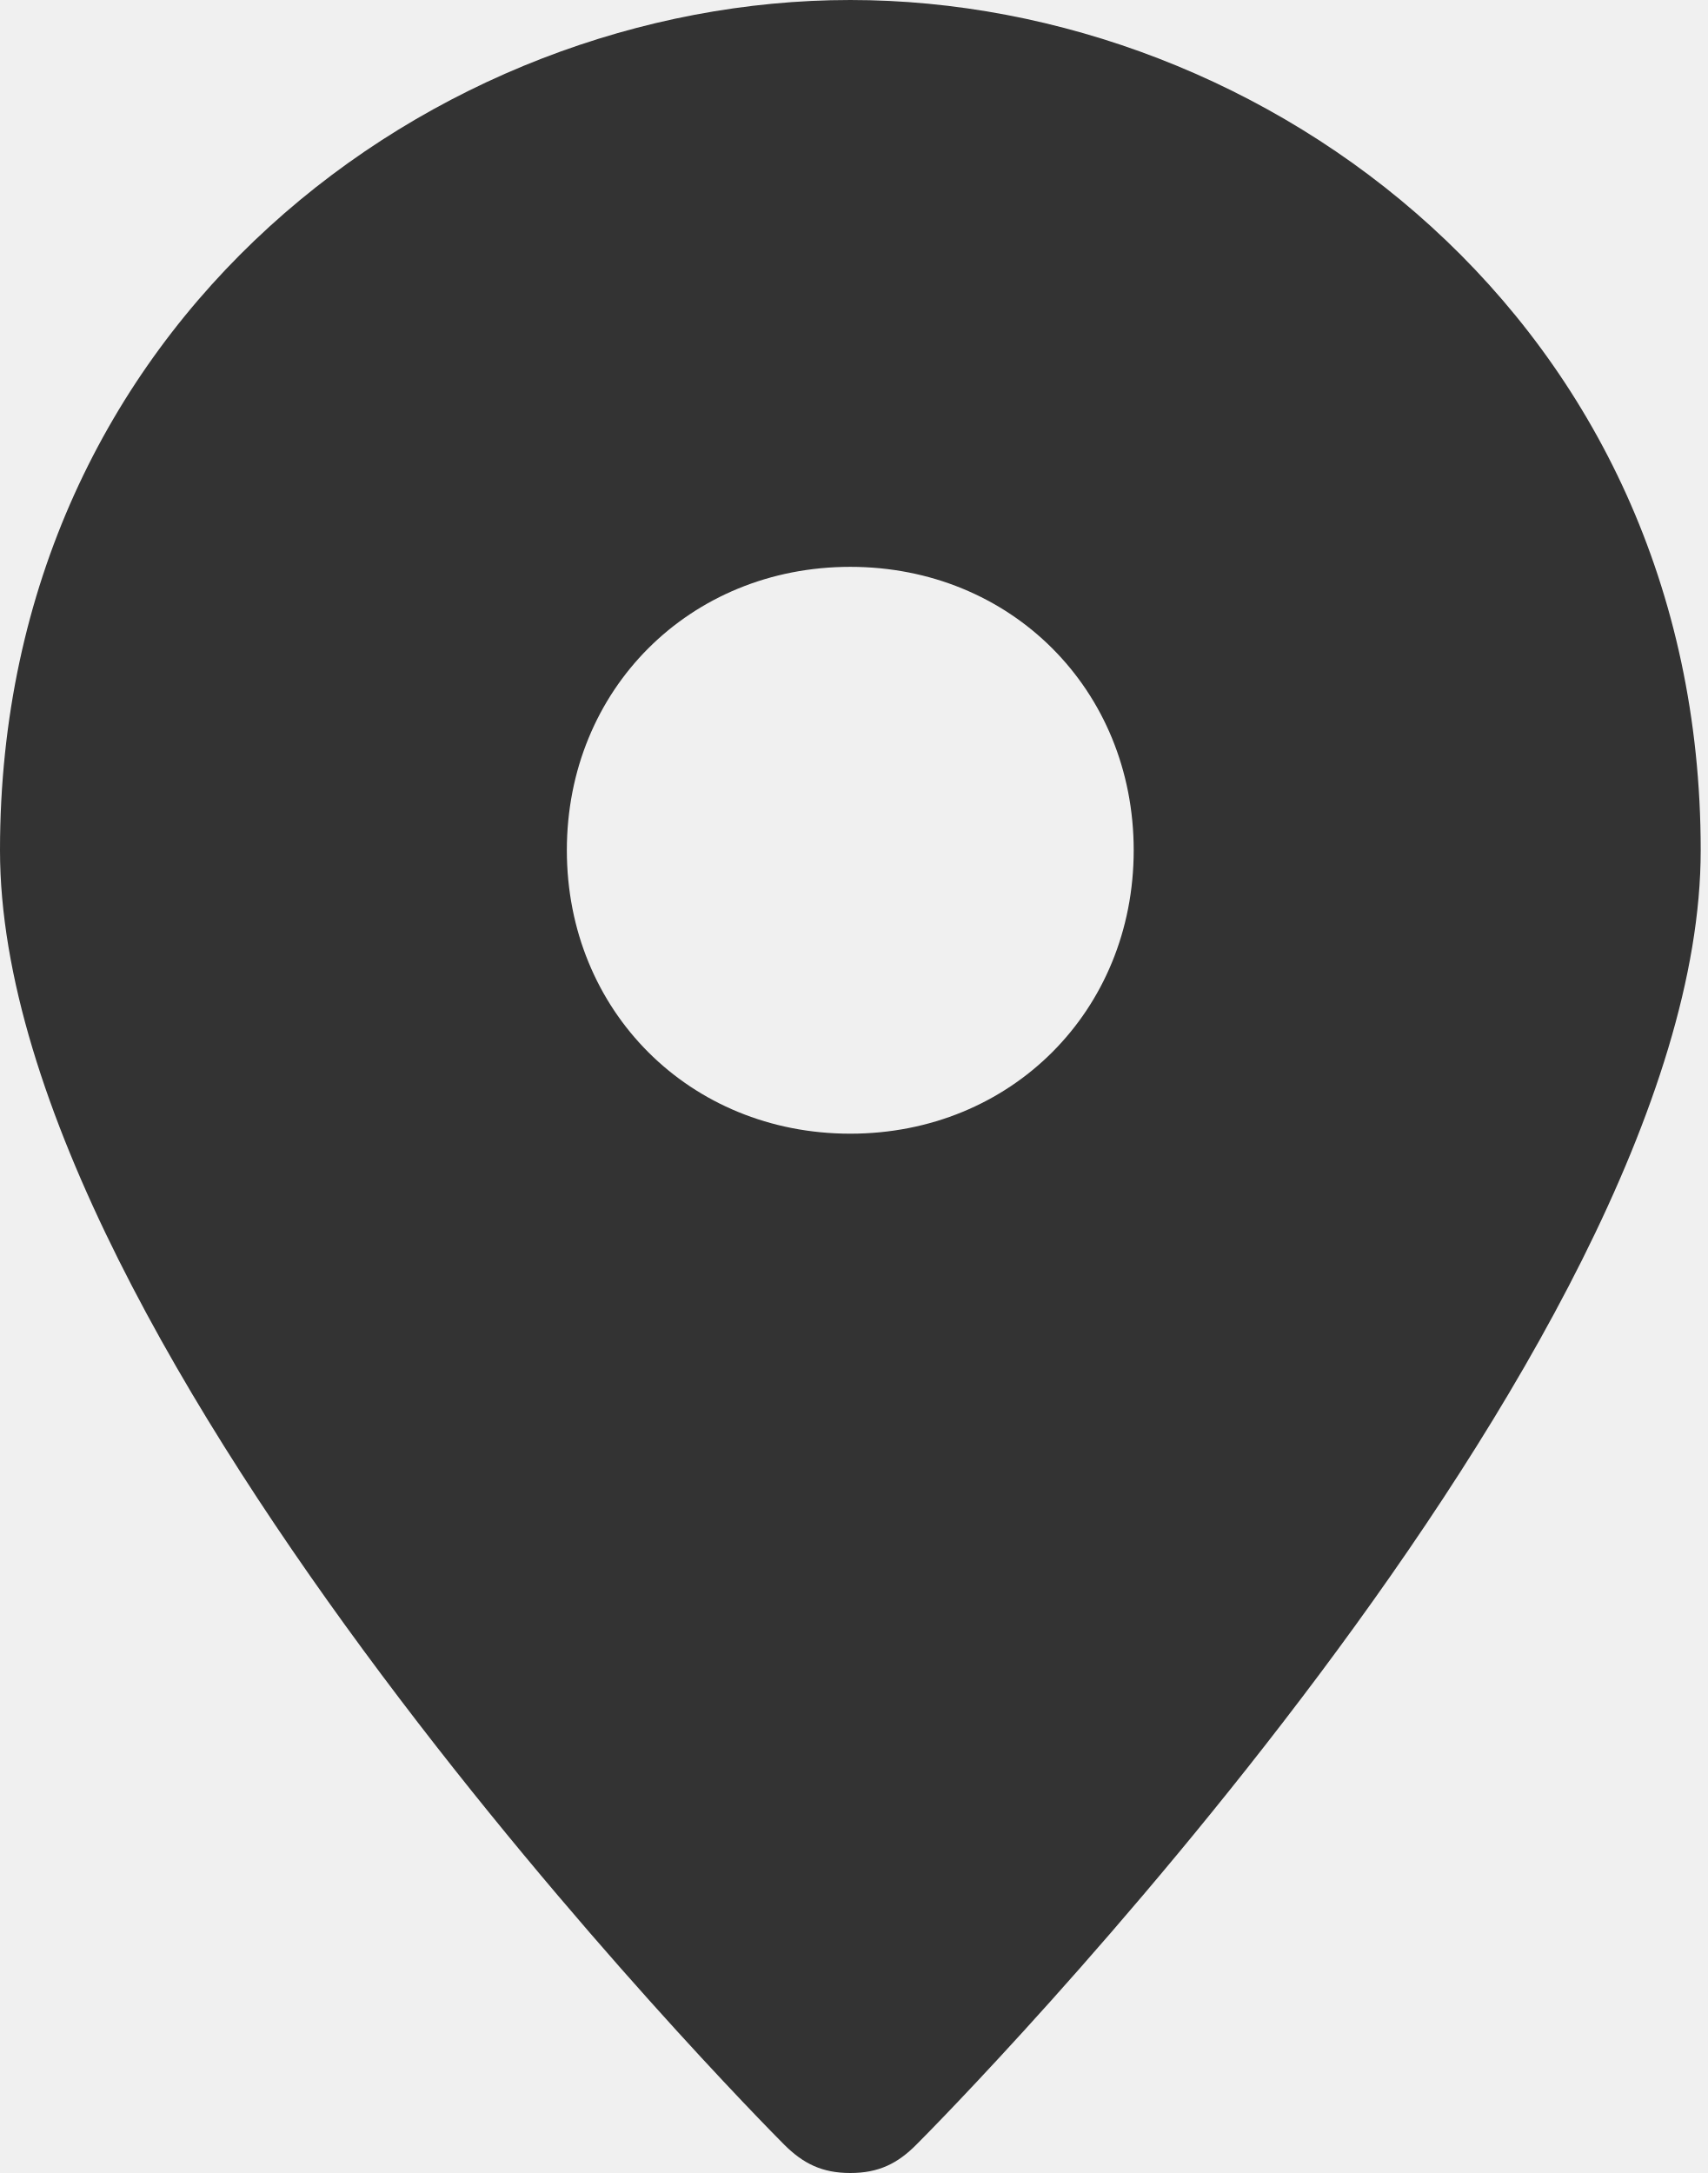
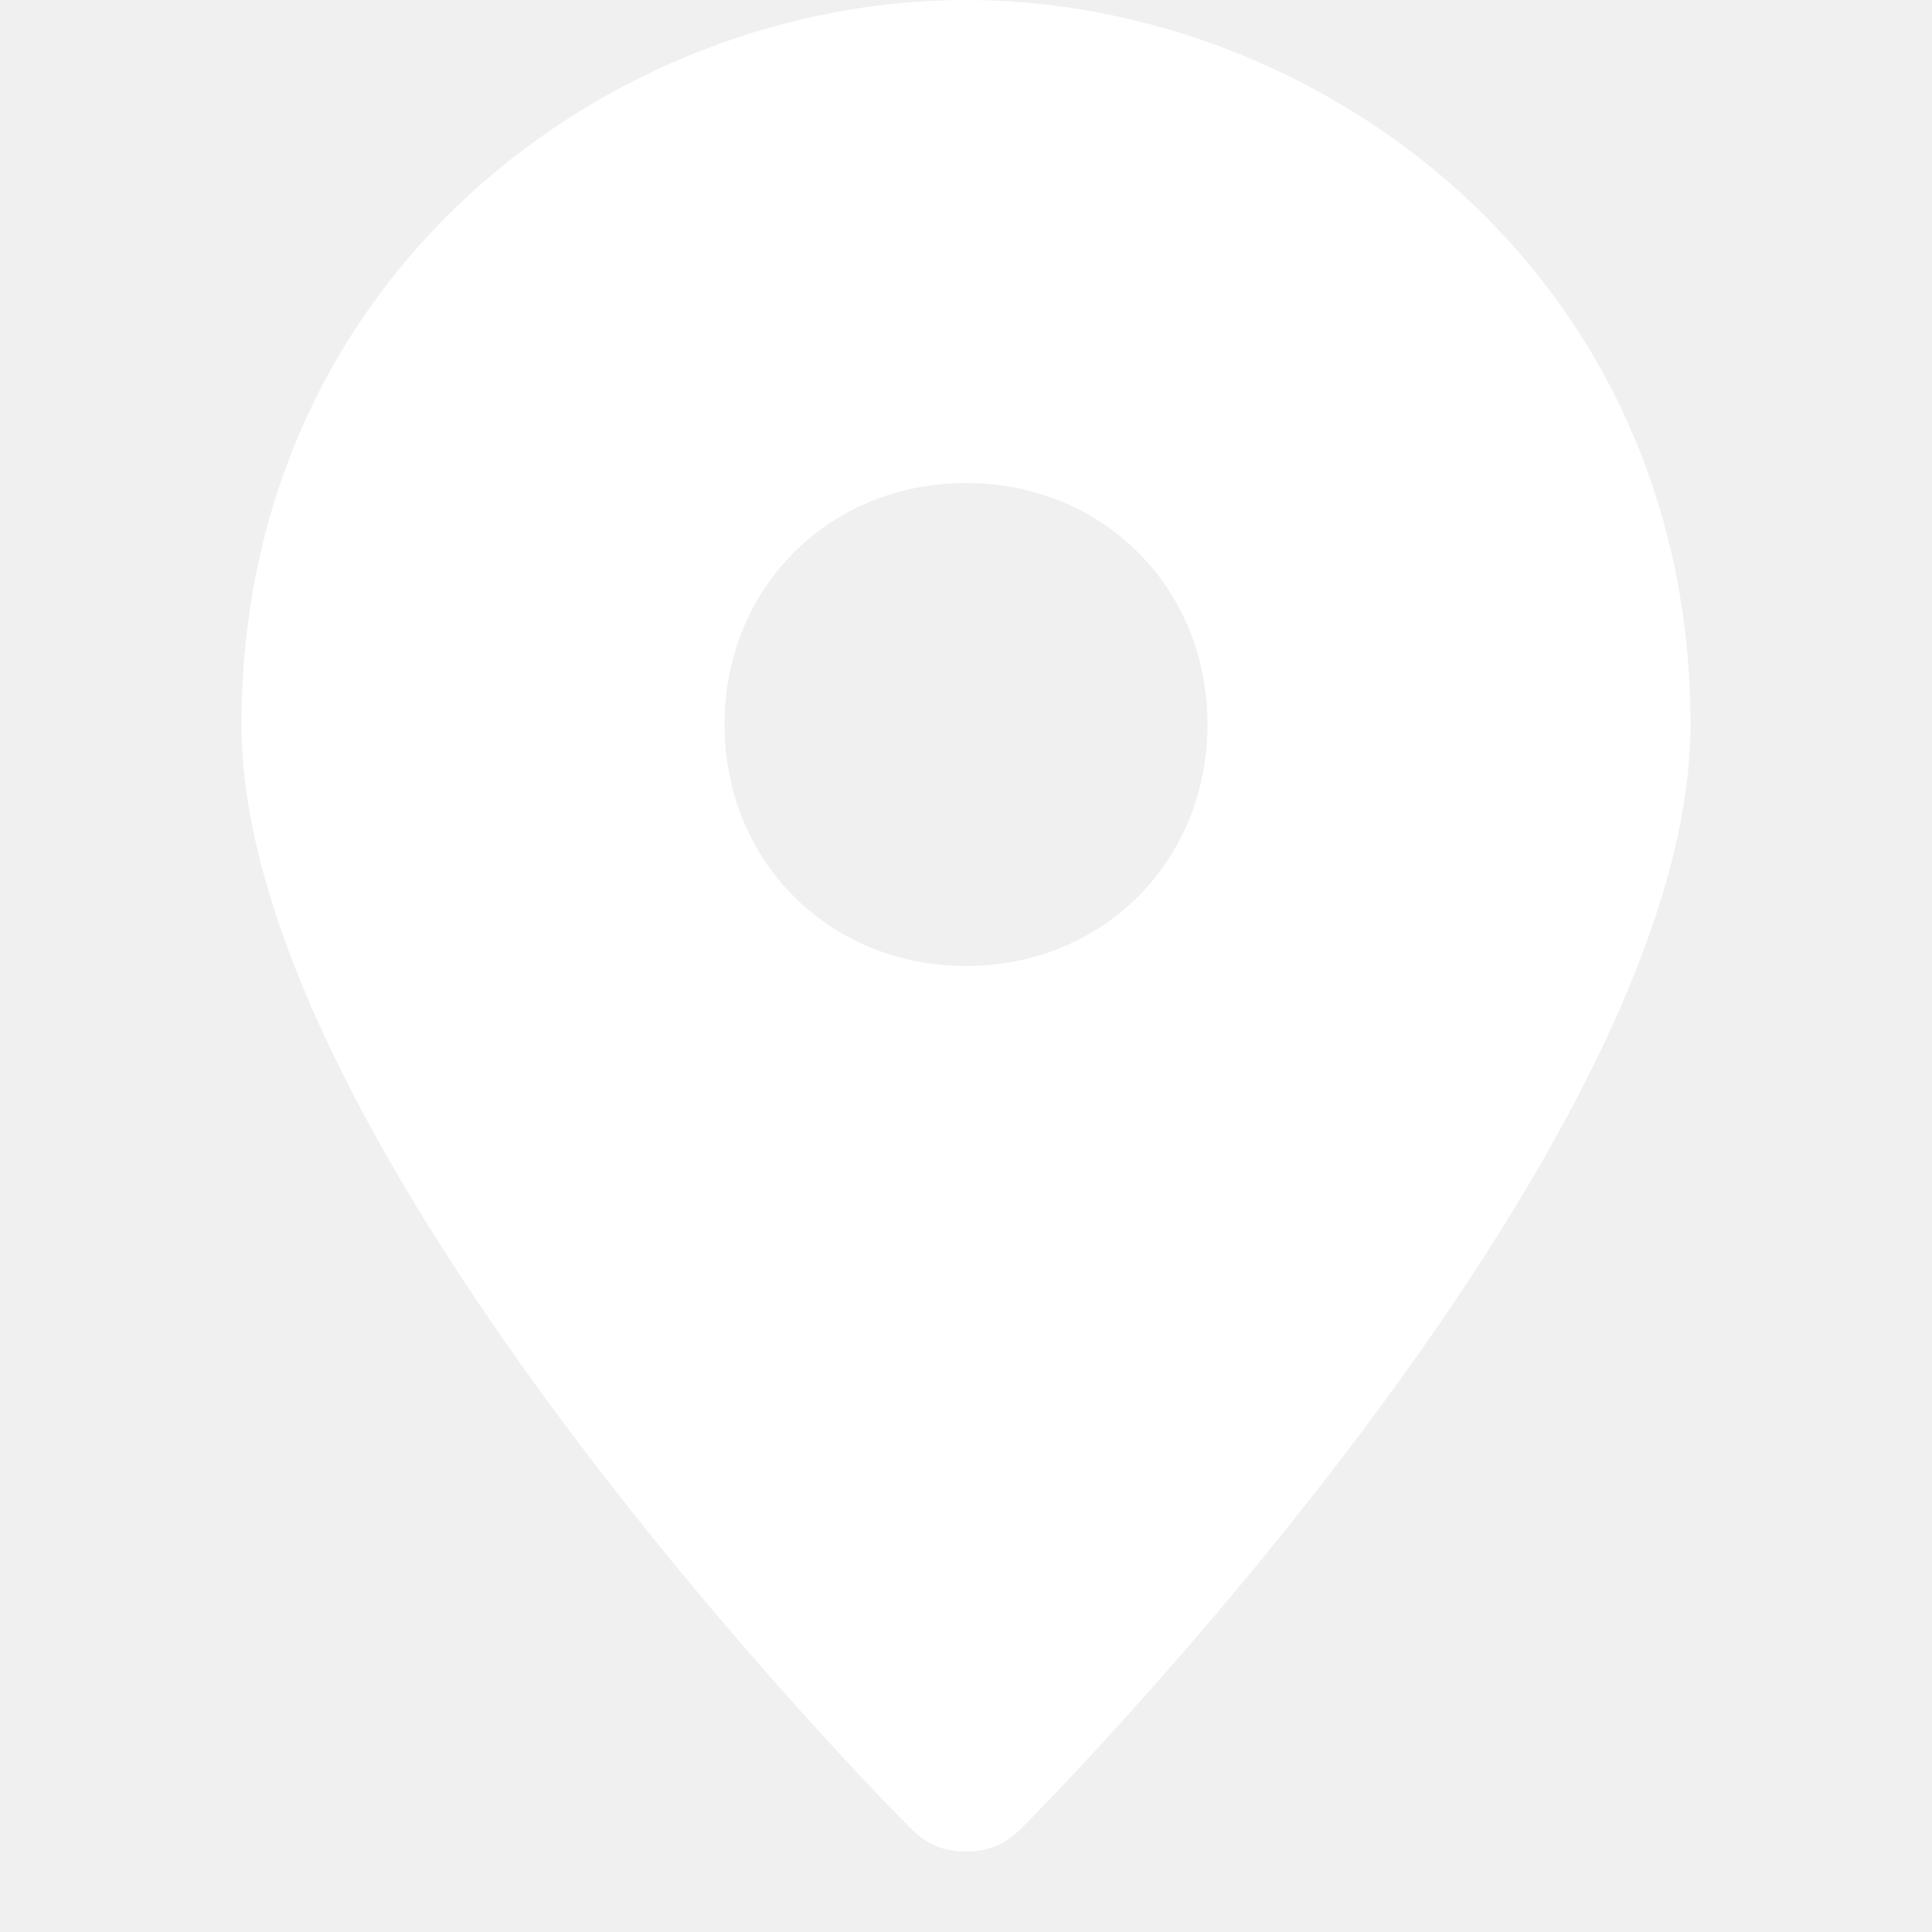
- <svg xmlns="http://www.w3.org/2000/svg" xmlns:xlink="http://www.w3.org/1999/xlink" width="11" height="14" viewBox="0 0 11 14" version="1.1">
-   <g id="Canvas" transform="translate(-1345 -1308)">
-     <g id="pin-3">
-       <g id="Group">
-         <g id="Vector">
-           <use xlink:href="#path0_fill" transform="translate(1345 1308)" fill="#333333" />
-         </g>
-       </g>
-     </g>
+ <svg xmlns="http://www.w3.org/2000/svg" width="24" height="24" viewBox="0 0 24 24">
+   <g class="nc-icon-wrapper" fill="#ffffff">
+     <path fill="#ffffff" d="M12,0C7.6,0,3,3.4,3,9c0,5.3,8,13.4,8.3,13.7c0.2,0.2,0.4,0.3,0.7,0.3s0.5-0.1,0.7-0.3C13,22.4,21,14.3,21,9 C21,3.4,16.4,0,12,0z M12,12c-1.7,0-3-1.3-3-3s1.3-3,3-3s3,1.3,3,3S13.7,12,12,12z" />
  </g>
-   <defs>
-     <path id="path0_fill" d="M 5.478 0C 2.8 0 0 2.07 0 5.478C 0 8.704 4.87 13.635 5.052 13.817C 5.174 13.939 5.296 14 5.478 14C 5.661 14 5.783 13.939 5.904 13.817C 6.087 13.635 10.957 8.704 10.957 5.478C 10.957 2.07 8.157 0 5.478 0ZM 5.478 7.304C 4.443 7.304 3.652 6.513 3.652 5.478C 3.652 4.443 4.443 3.652 5.478 3.652C 6.513 3.652 7.304 4.443 7.304 5.478C 7.304 6.513 6.513 7.304 5.478 7.304Z" />
-   </defs>
</svg>
